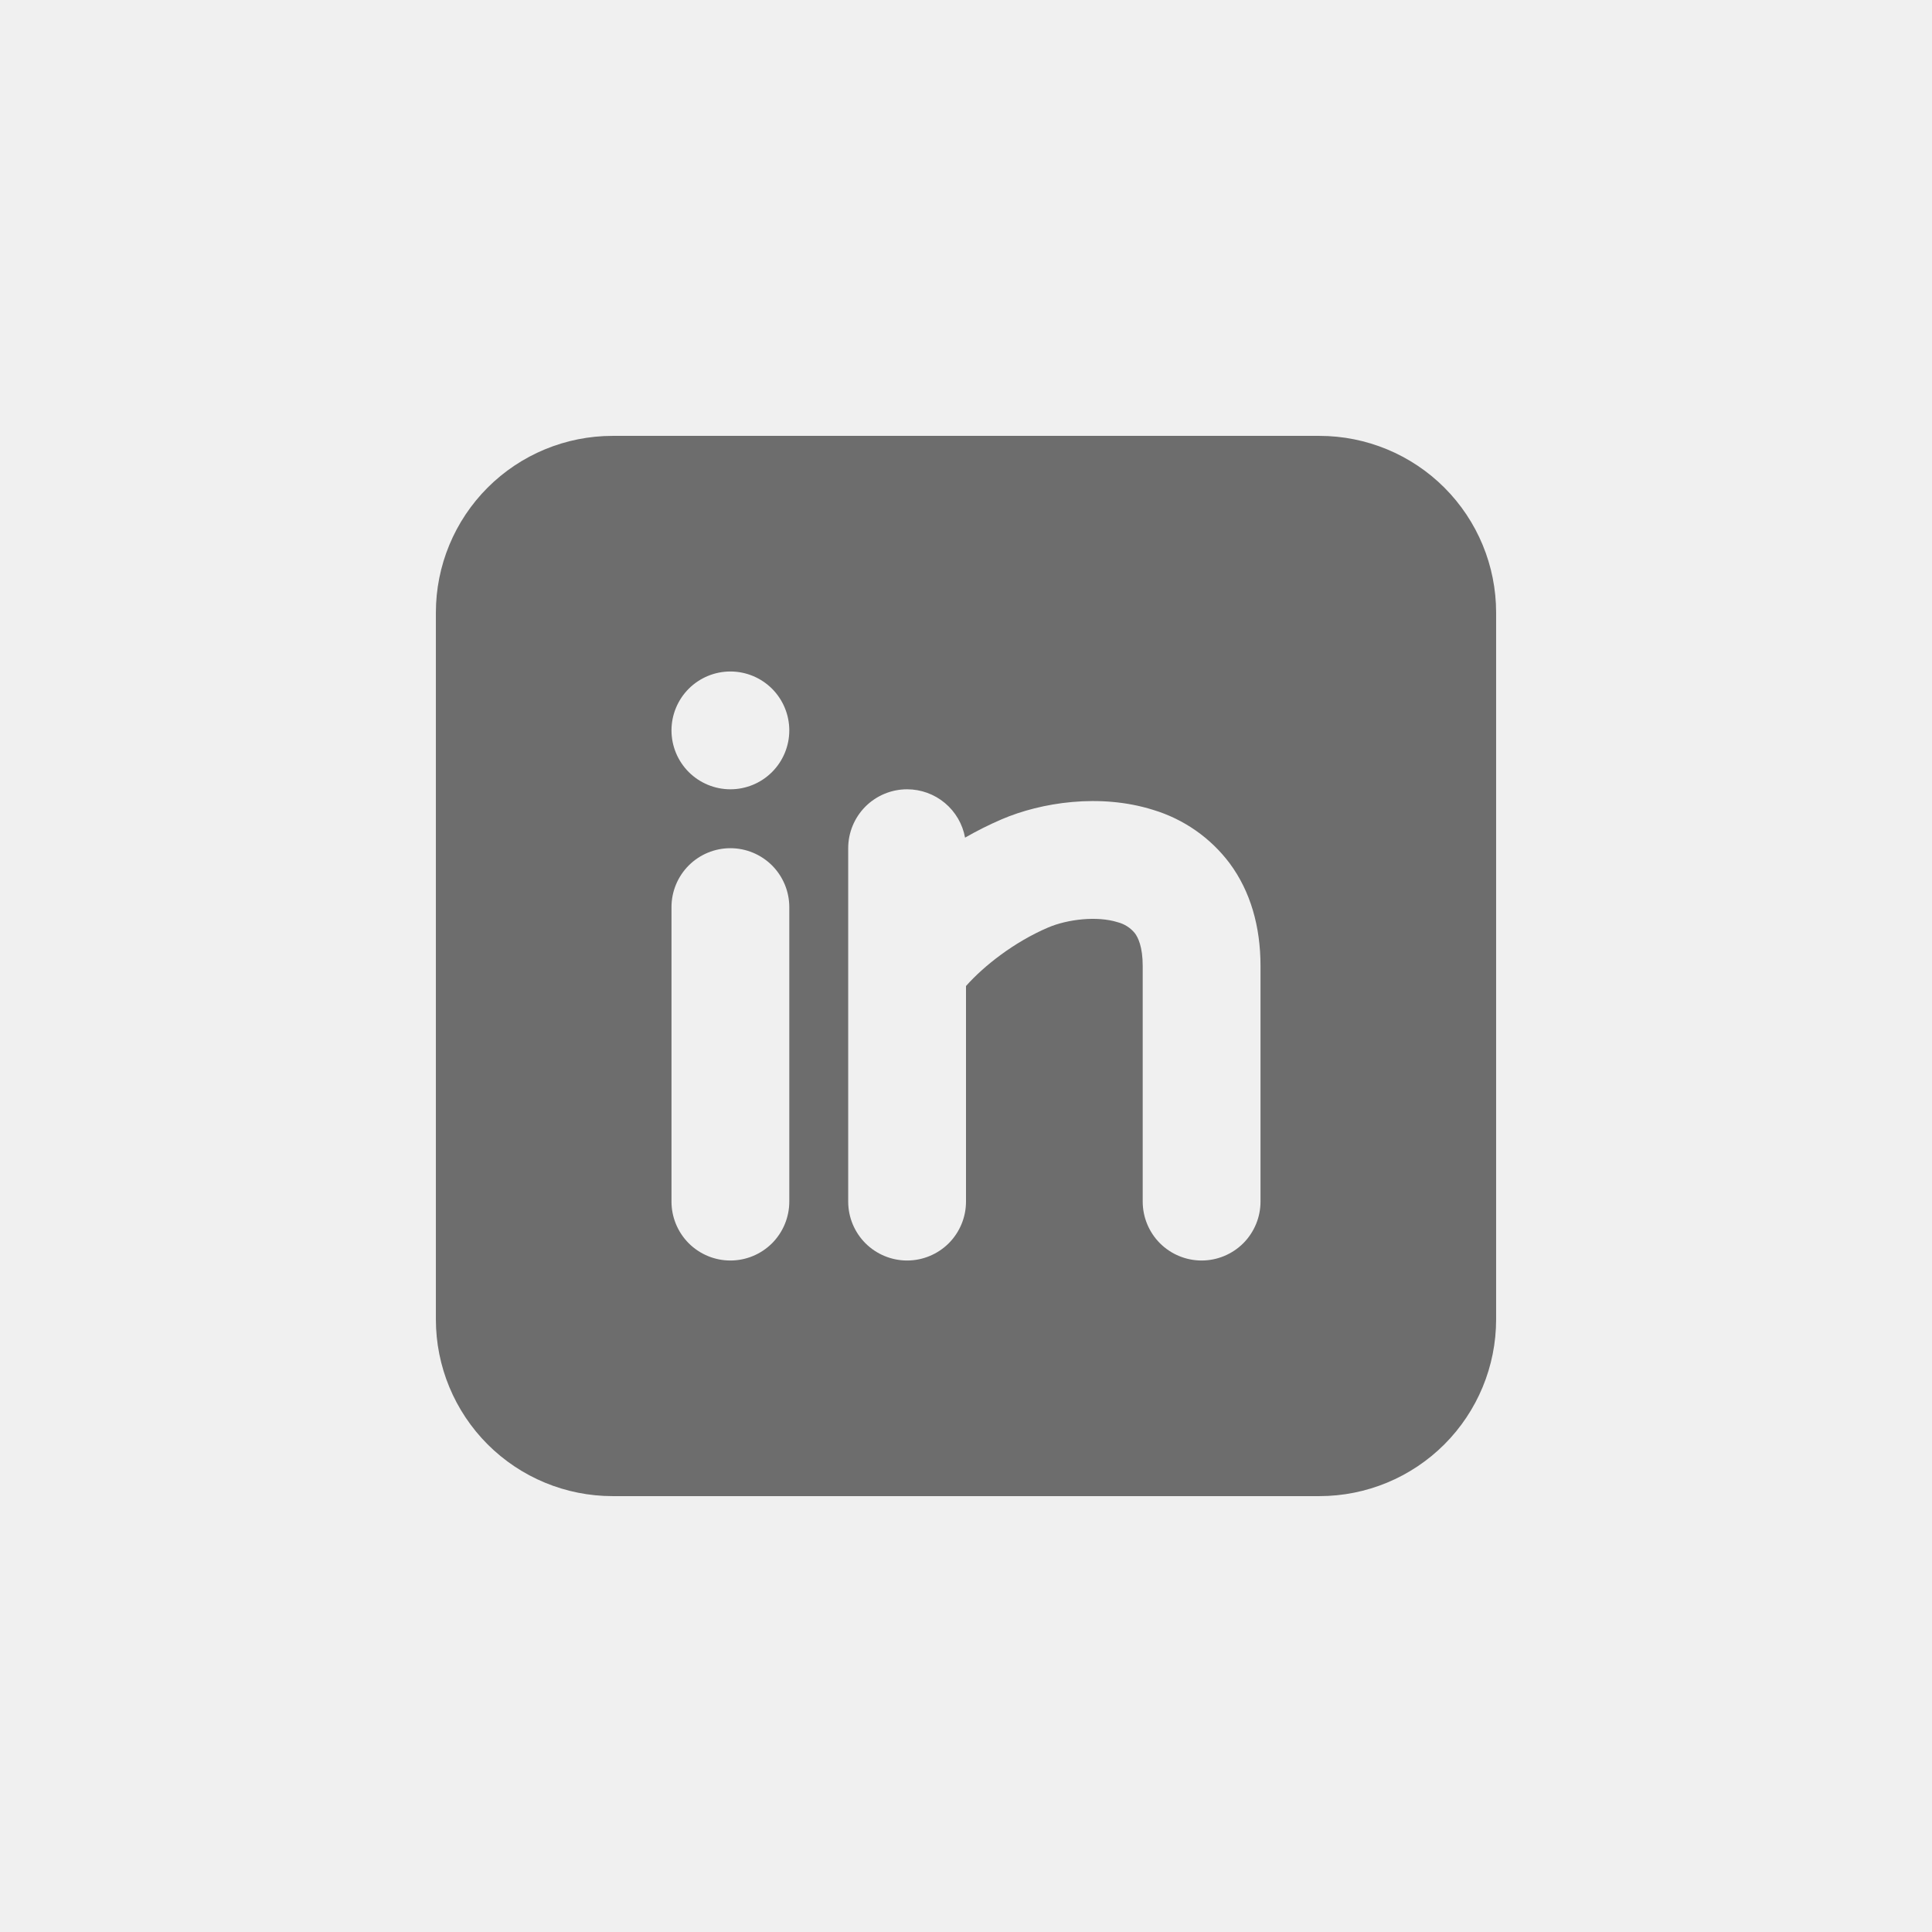
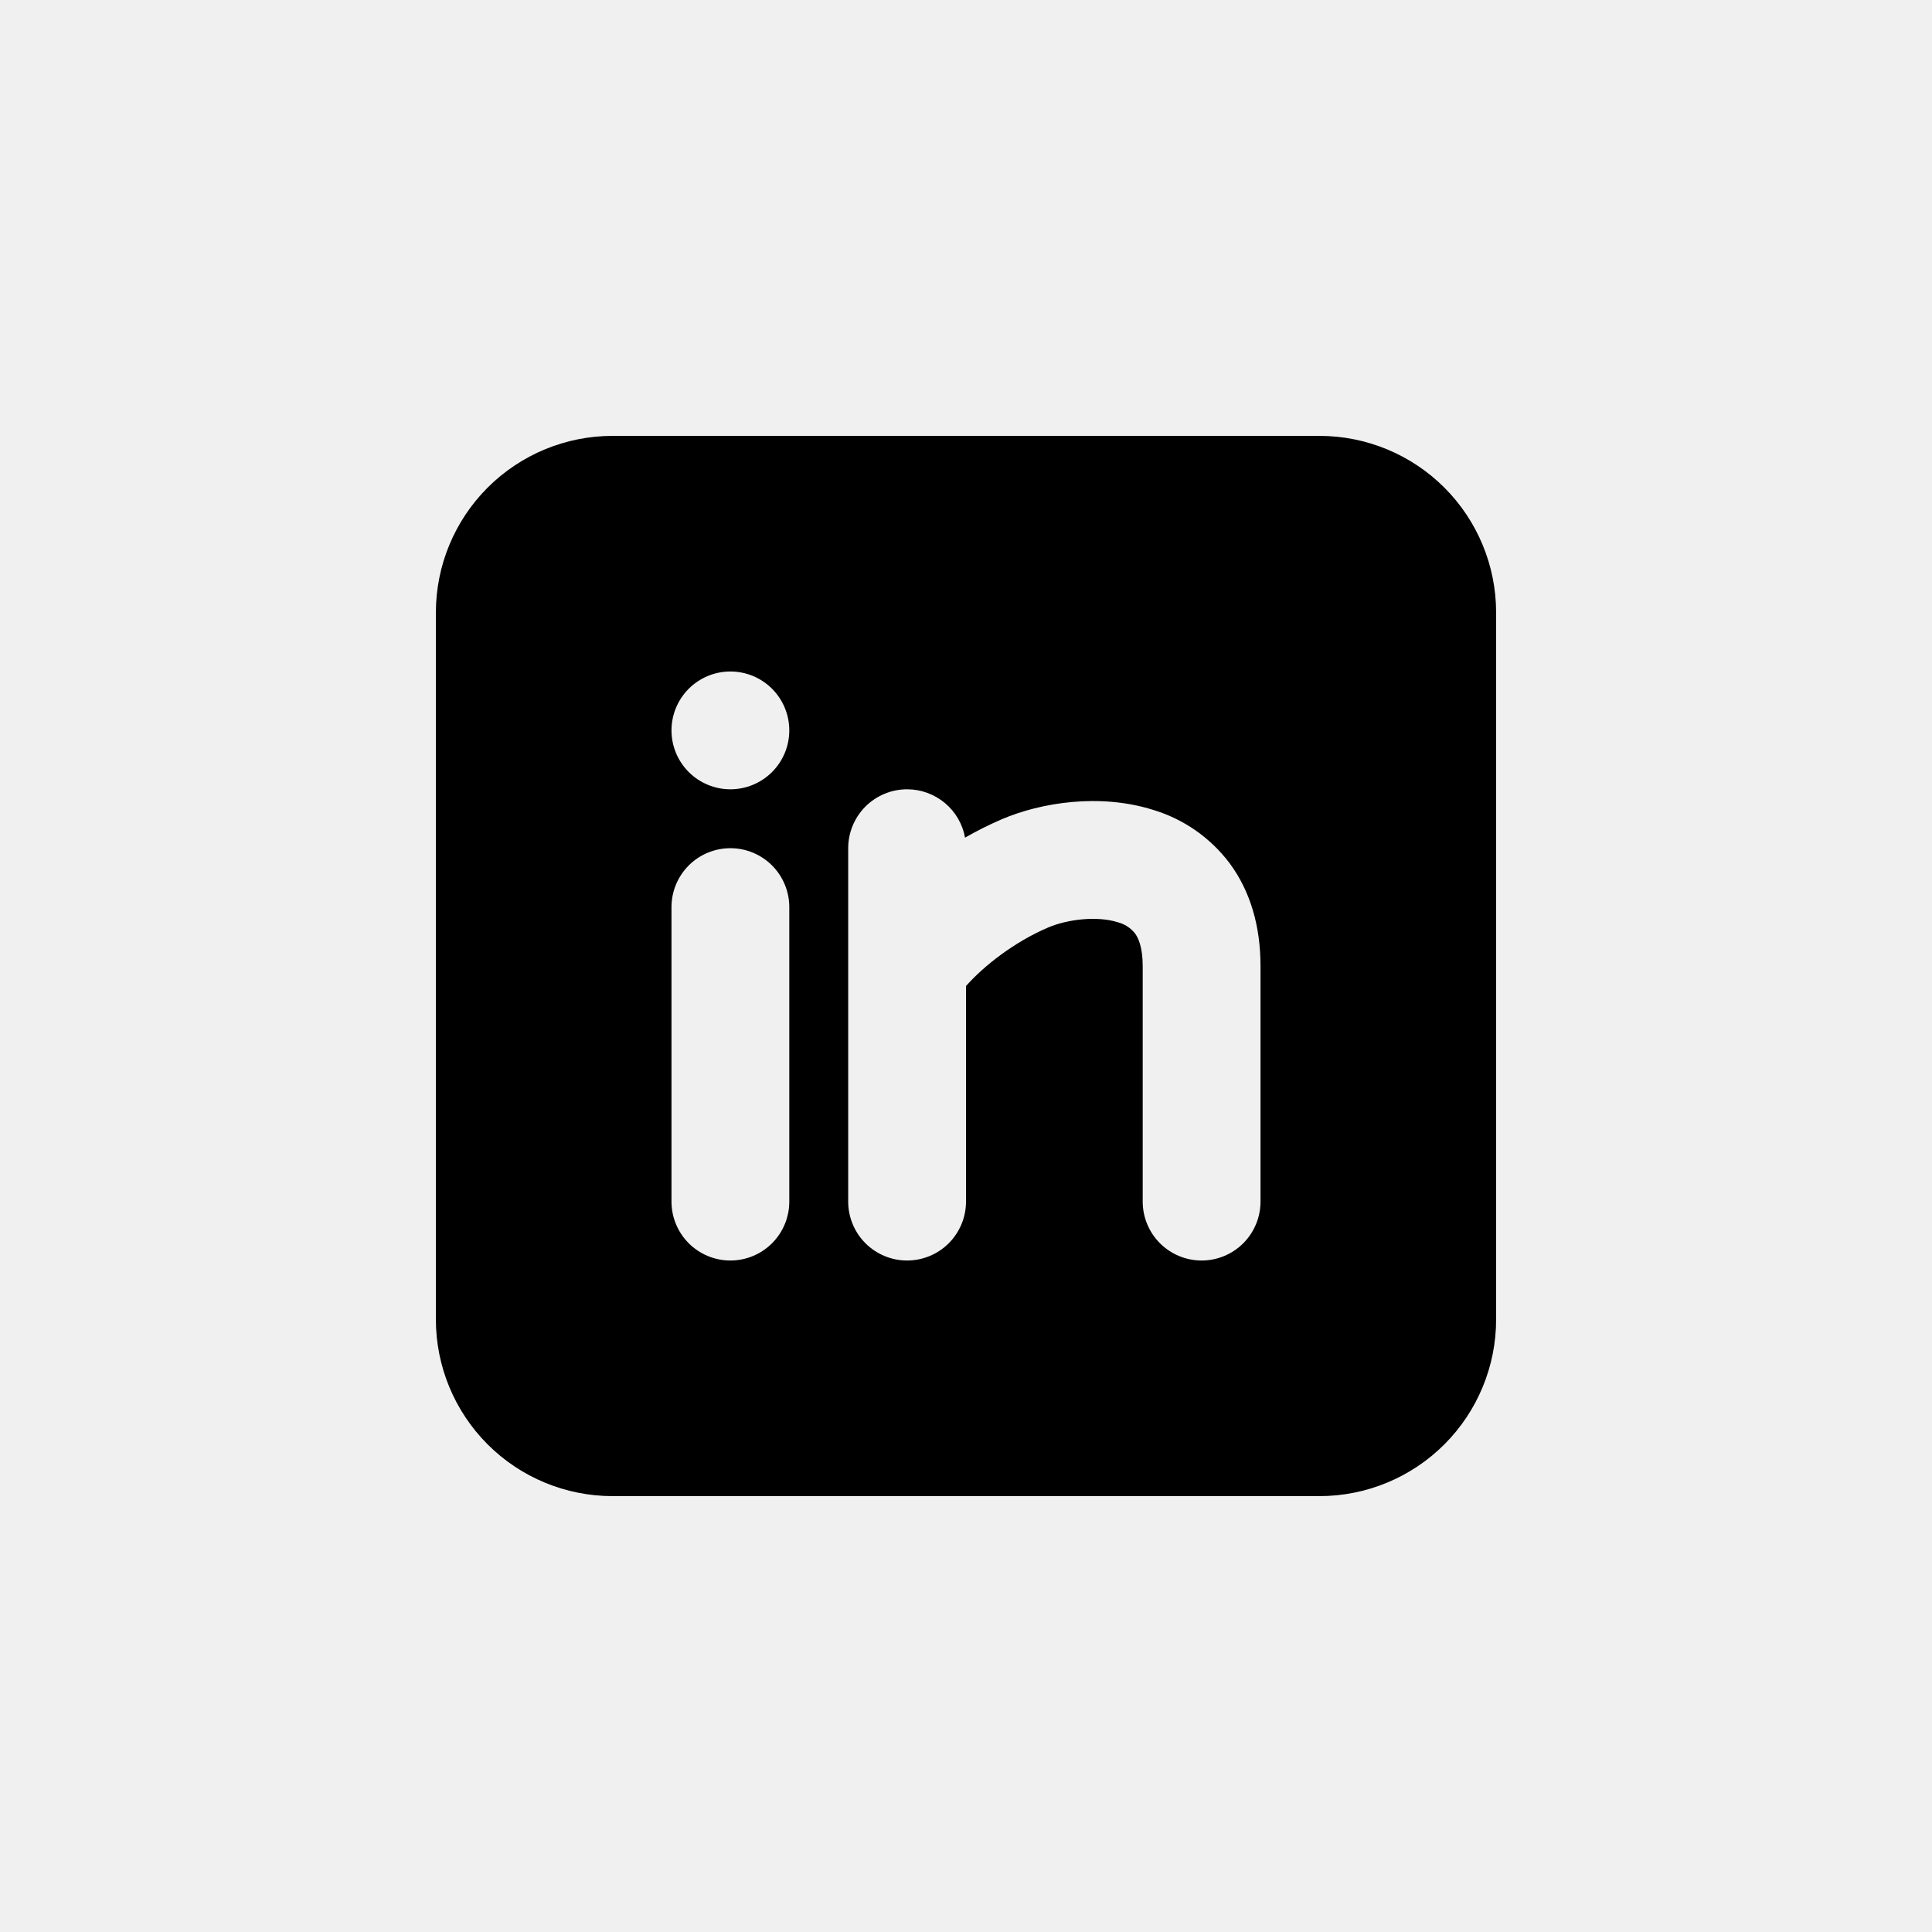
- <svg xmlns="http://www.w3.org/2000/svg" width="41" height="41" viewBox="0 0 41 41" fill="currentColor">
+ <svg xmlns="http://www.w3.org/2000/svg" width="41" height="41" viewBox="0 0 41 41" fill="none">
  <g clip-path="url(#clip0_352_2970)">
-     <path fill-rule="evenodd" clip-rule="evenodd" d="M28 9.25C28.995 9.25 29.948 9.645 30.652 10.348C31.355 11.052 31.75 12.005 31.75 13V28C31.75 28.995 31.355 29.948 30.652 30.652C29.948 31.355 28.995 31.75 28 31.75H13C12.005 31.75 11.052 31.355 10.348 30.652C9.645 29.948 9.25 28.995 9.25 28V13C9.25 12.005 9.645 11.052 10.348 10.348C11.052 9.645 12.005 9.25 13 9.25H28ZM15.5 18C15.168 18 14.851 18.132 14.616 18.366C14.382 18.601 14.25 18.919 14.25 19.25V25.5C14.25 25.831 14.382 26.149 14.616 26.384C14.851 26.618 15.168 26.75 15.5 26.75C15.832 26.75 16.149 26.618 16.384 26.384C16.618 26.149 16.75 25.831 16.75 25.5V19.25C16.75 18.919 16.618 18.601 16.384 18.366C16.149 18.132 15.832 18 15.5 18ZM19.25 16.75C18.919 16.75 18.601 16.882 18.366 17.116C18.132 17.351 18 17.669 18 18V25.5C18 25.831 18.132 26.149 18.366 26.384C18.601 26.618 18.919 26.75 19.25 26.75C19.581 26.75 19.899 26.618 20.134 26.384C20.368 26.149 20.5 25.831 20.5 25.5V20.925C20.881 20.495 21.525 19.99 22.241 19.684C22.657 19.506 23.284 19.434 23.719 19.571C23.863 19.608 23.992 19.69 24.085 19.806C24.15 19.894 24.25 20.089 24.25 20.5V25.5C24.25 25.831 24.382 26.149 24.616 26.384C24.851 26.618 25.169 26.75 25.5 26.75C25.831 26.75 26.149 26.618 26.384 26.384C26.618 26.149 26.75 25.831 26.75 25.5V20.5C26.75 19.663 26.538 18.918 26.095 18.32C25.688 17.778 25.118 17.381 24.469 17.186C23.341 16.832 22.093 17.029 21.259 17.386C20.992 17.501 20.732 17.631 20.48 17.776C20.428 17.488 20.276 17.228 20.051 17.04C19.826 16.853 19.543 16.75 19.25 16.75ZM15.5 14.25C15.168 14.25 14.851 14.382 14.616 14.616C14.382 14.851 14.25 15.168 14.25 15.5C14.25 15.832 14.382 16.149 14.616 16.384C14.851 16.618 15.168 16.75 15.5 16.75C15.832 16.75 16.149 16.618 16.384 16.384C16.618 16.149 16.75 15.832 16.75 15.5C16.75 15.168 16.618 14.851 16.384 14.616C16.149 14.382 15.832 14.25 15.5 14.25Z" fill="#6D6D6D" />
+     <path fill-rule="evenodd" clip-rule="evenodd" d="M28 9.25C28.995 9.25 29.948 9.645 30.652 10.348C31.355 11.052 31.75 12.005 31.75 13V28C31.75 28.995 31.355 29.948 30.652 30.652C29.948 31.355 28.995 31.75 28 31.75H13C12.005 31.75 11.052 31.355 10.348 30.652C9.645 29.948 9.25 28.995 9.25 28V13C9.25 12.005 9.645 11.052 10.348 10.348C11.052 9.645 12.005 9.25 13 9.25H28ZM15.5 18C15.168 18 14.851 18.132 14.616 18.366C14.382 18.601 14.25 18.919 14.25 19.25V25.5C14.25 25.831 14.382 26.149 14.616 26.384C14.851 26.618 15.168 26.75 15.5 26.75C15.832 26.75 16.149 26.618 16.384 26.384C16.618 26.149 16.75 25.831 16.75 25.5V19.25C16.75 18.919 16.618 18.601 16.384 18.366C16.149 18.132 15.832 18 15.5 18ZM19.25 16.75C18.919 16.75 18.601 16.882 18.366 17.116C18.132 17.351 18 17.669 18 18V25.5C18 25.831 18.132 26.149 18.366 26.384C18.601 26.618 18.919 26.75 19.25 26.75C19.581 26.75 19.899 26.618 20.134 26.384C20.368 26.149 20.5 25.831 20.5 25.5V20.925C20.881 20.495 21.525 19.99 22.241 19.684C22.657 19.506 23.284 19.434 23.719 19.571C23.863 19.608 23.992 19.69 24.085 19.806C24.15 19.894 24.25 20.089 24.25 20.5V25.5C24.25 25.831 24.382 26.149 24.616 26.384C24.851 26.618 25.169 26.75 25.5 26.75C25.831 26.75 26.149 26.618 26.384 26.384C26.618 26.149 26.75 25.831 26.75 25.5V20.5C26.75 19.663 26.538 18.918 26.095 18.32C25.688 17.778 25.118 17.381 24.469 17.186C23.341 16.832 22.093 17.029 21.259 17.386C20.992 17.501 20.732 17.631 20.48 17.776C20.428 17.488 20.276 17.228 20.051 17.04C19.826 16.853 19.543 16.75 19.25 16.75ZM15.5 14.25C15.168 14.25 14.851 14.382 14.616 14.616C14.382 14.851 14.25 15.168 14.25 15.5C14.25 15.832 14.382 16.149 14.616 16.384C14.851 16.618 15.168 16.75 15.5 16.75C15.832 16.75 16.149 16.618 16.384 16.384C16.618 16.149 16.75 15.832 16.75 15.5C16.75 15.168 16.618 14.851 16.384 14.616C16.149 14.382 15.832 14.25 15.5 14.25Z" fill="currentColor" />
  </g>
  <defs>
    <clipPath id="clip0_352_2970">
      <rect width="30" height="30" fill="white" transform="translate(5.5 5.5)" />
    </clipPath>
  </defs>
</svg>
